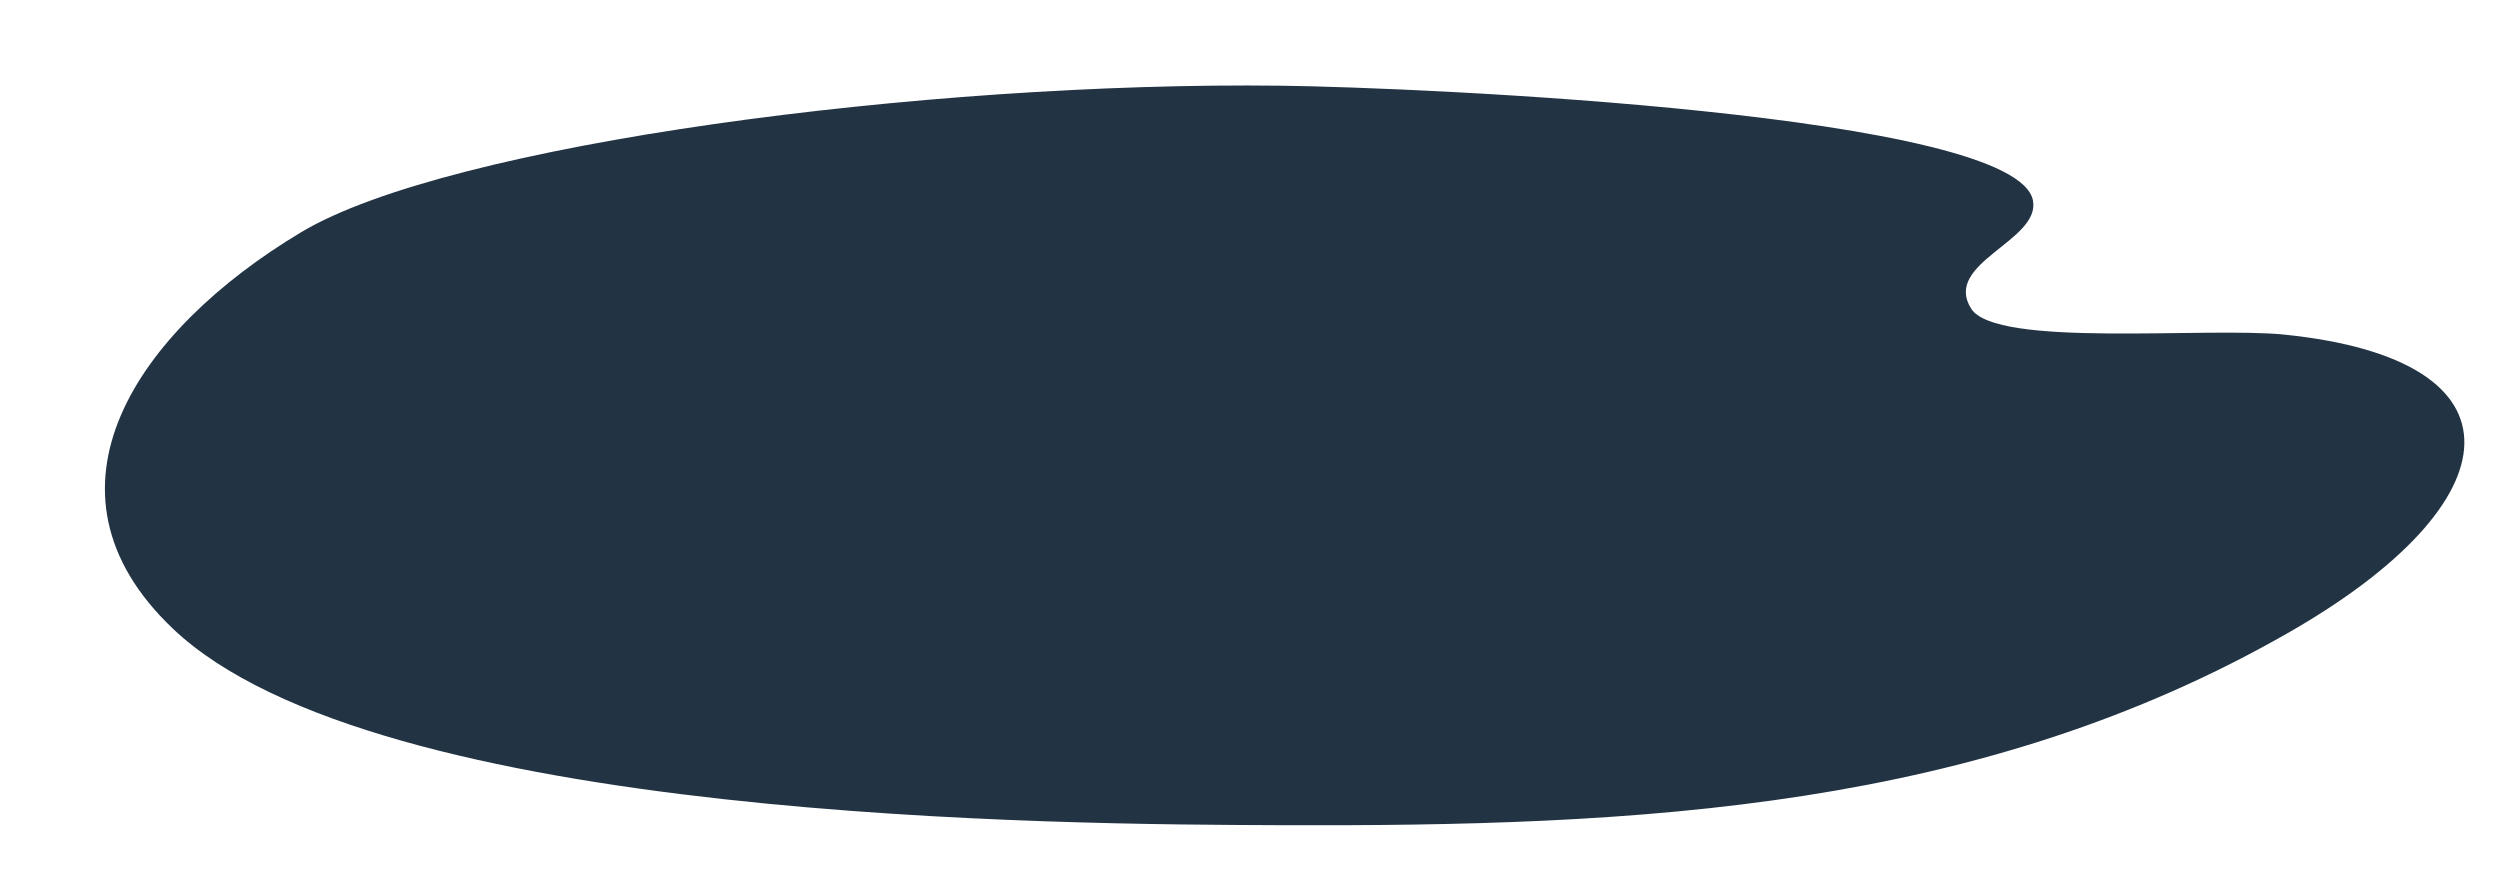
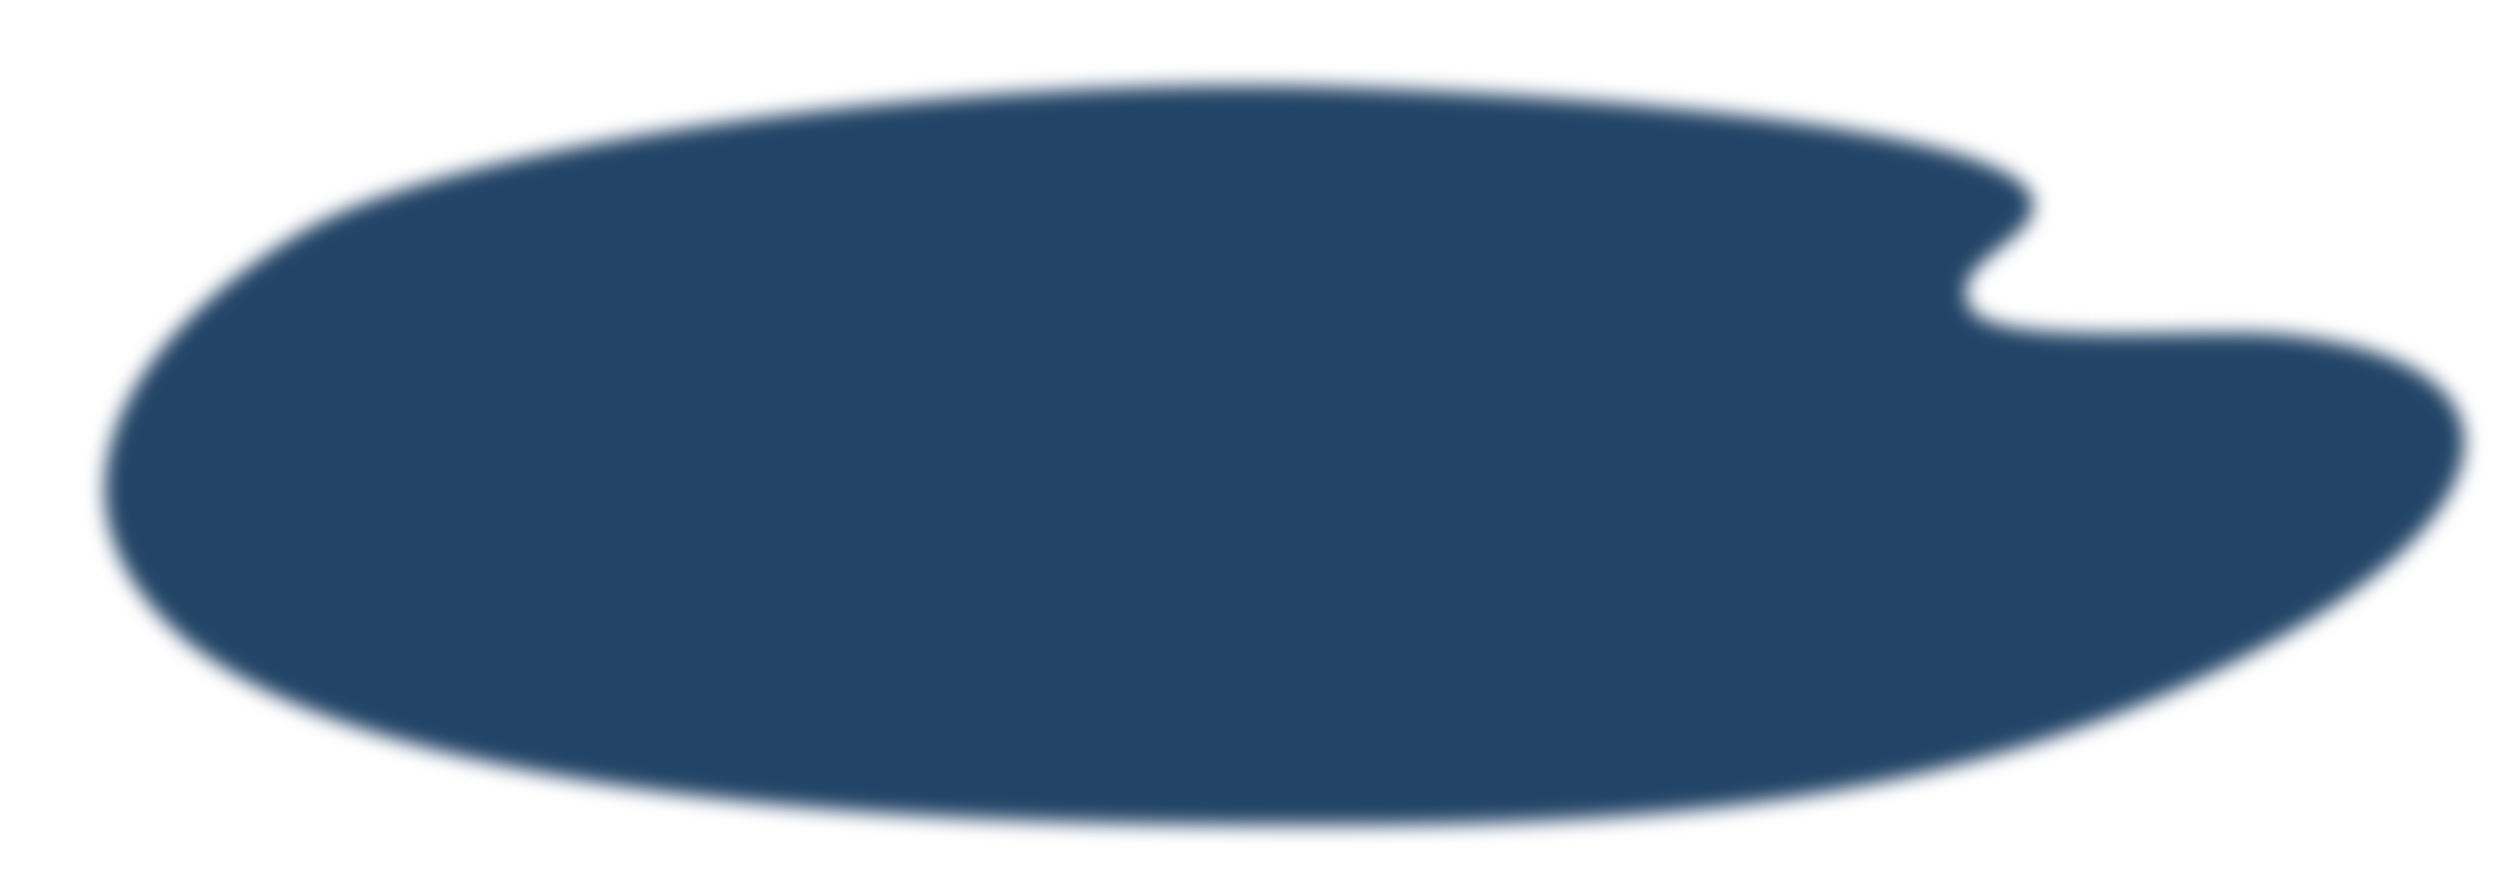
<svg xmlns="http://www.w3.org/2000/svg" width="280mm" height="100mm">
-   <path fill="#234" d="M542.18 36.278C392.066 34.451 190.02 60.85 127.506 98.281 57.759 140.041 11.68 207.625 73.139 266.078c86.182 81.966 379.663 82.865 467.864 83.228 154.146.634 297.357-6.617 428.323-81.839 95.572-54.895 102.073-115.1-2.172-125.807-33.27-3.417-122.2 5.747-132.756-11.023-12.157-19.313 29.11-28.52 26.203-45.592-6.281-36.896-258.946-48.043-318.42-48.767z" fill-rule="evenodd" />
+   <defs>
+     <filter id="g_blur" color-interpolation-filters="sRGB">
+       <feGaussianBlur stdDeviation="4" result="blur" />
+     </filter>
+   </defs>
+   <path fill="#246" d="M542.18 36.278C392.066 34.451 190.02 60.85 127.506 98.281 57.759 140.041 11.68 207.625 73.139 266.078c86.182 81.966 379.663 82.865 467.864 83.228 154.146.634 297.357-6.617 428.323-81.839 95.572-54.895 102.073-115.1-2.172-125.807-33.27-3.417-122.2 5.747-132.756-11.023-12.157-19.313 29.11-28.52 26.203-45.592-6.281-36.896-258.946-48.043-318.42-48.767z" fill-rule="evenodd" filter="url(#g_blur)" />
</svg>
